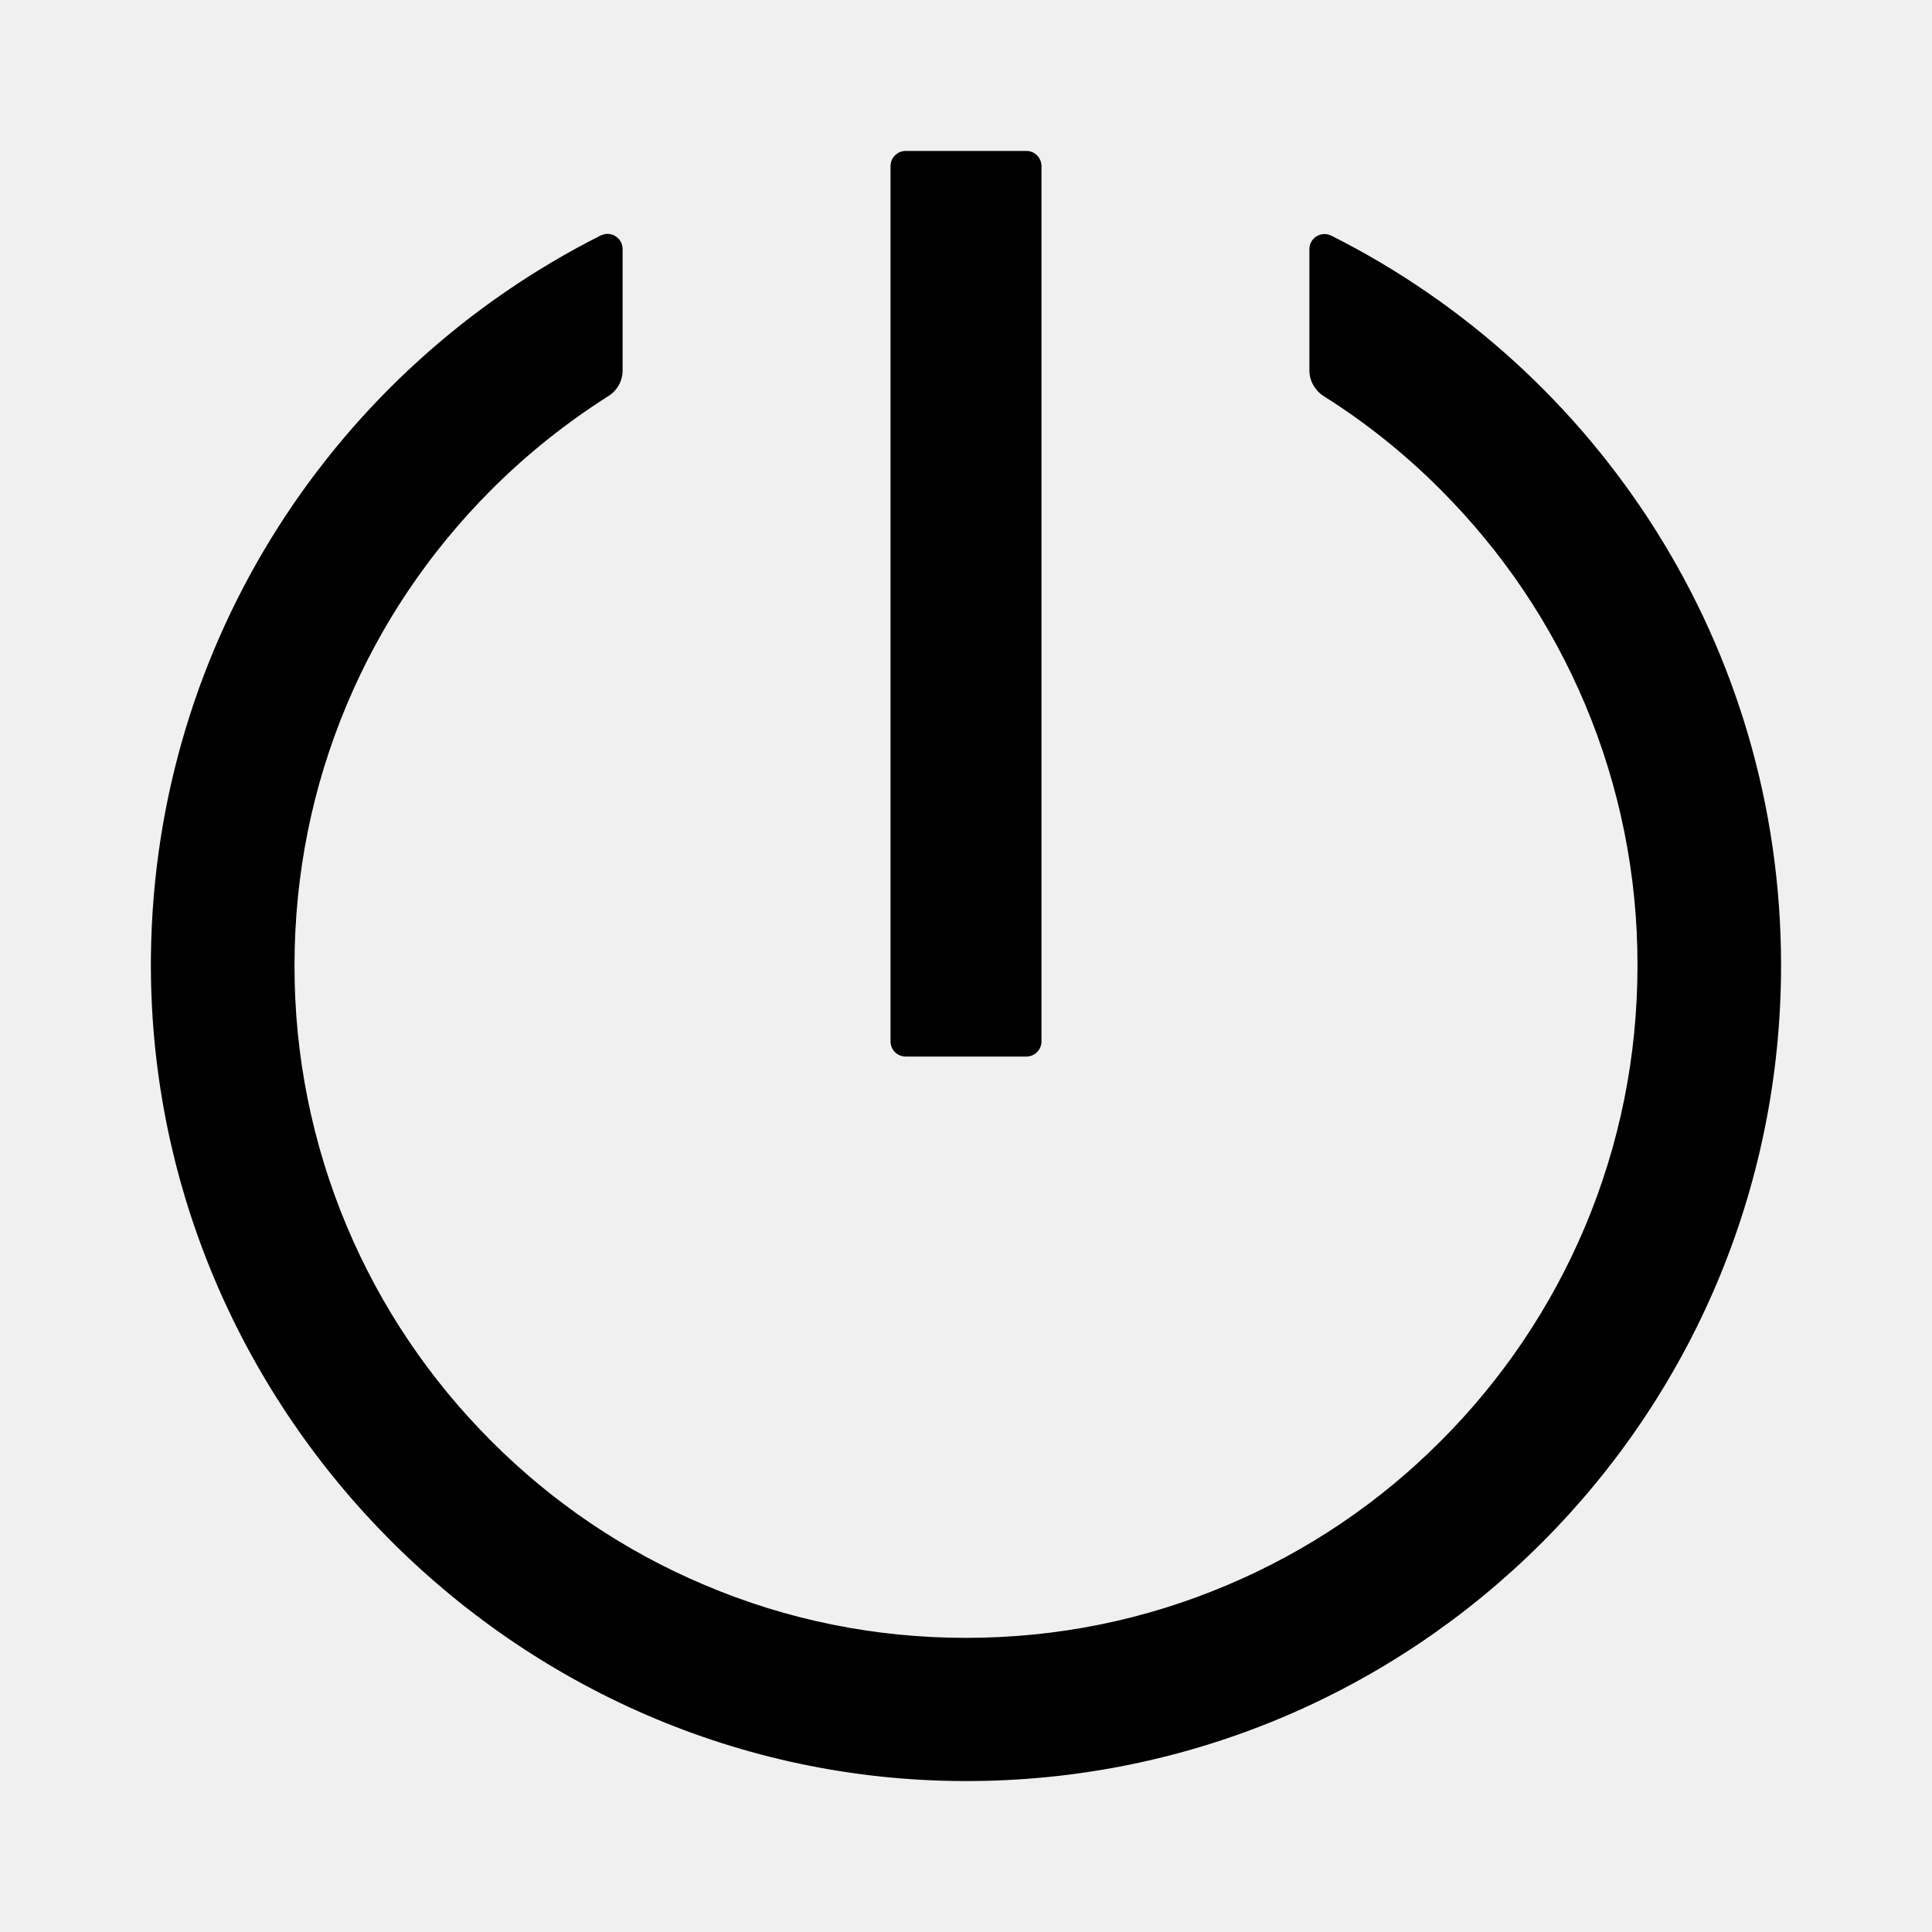
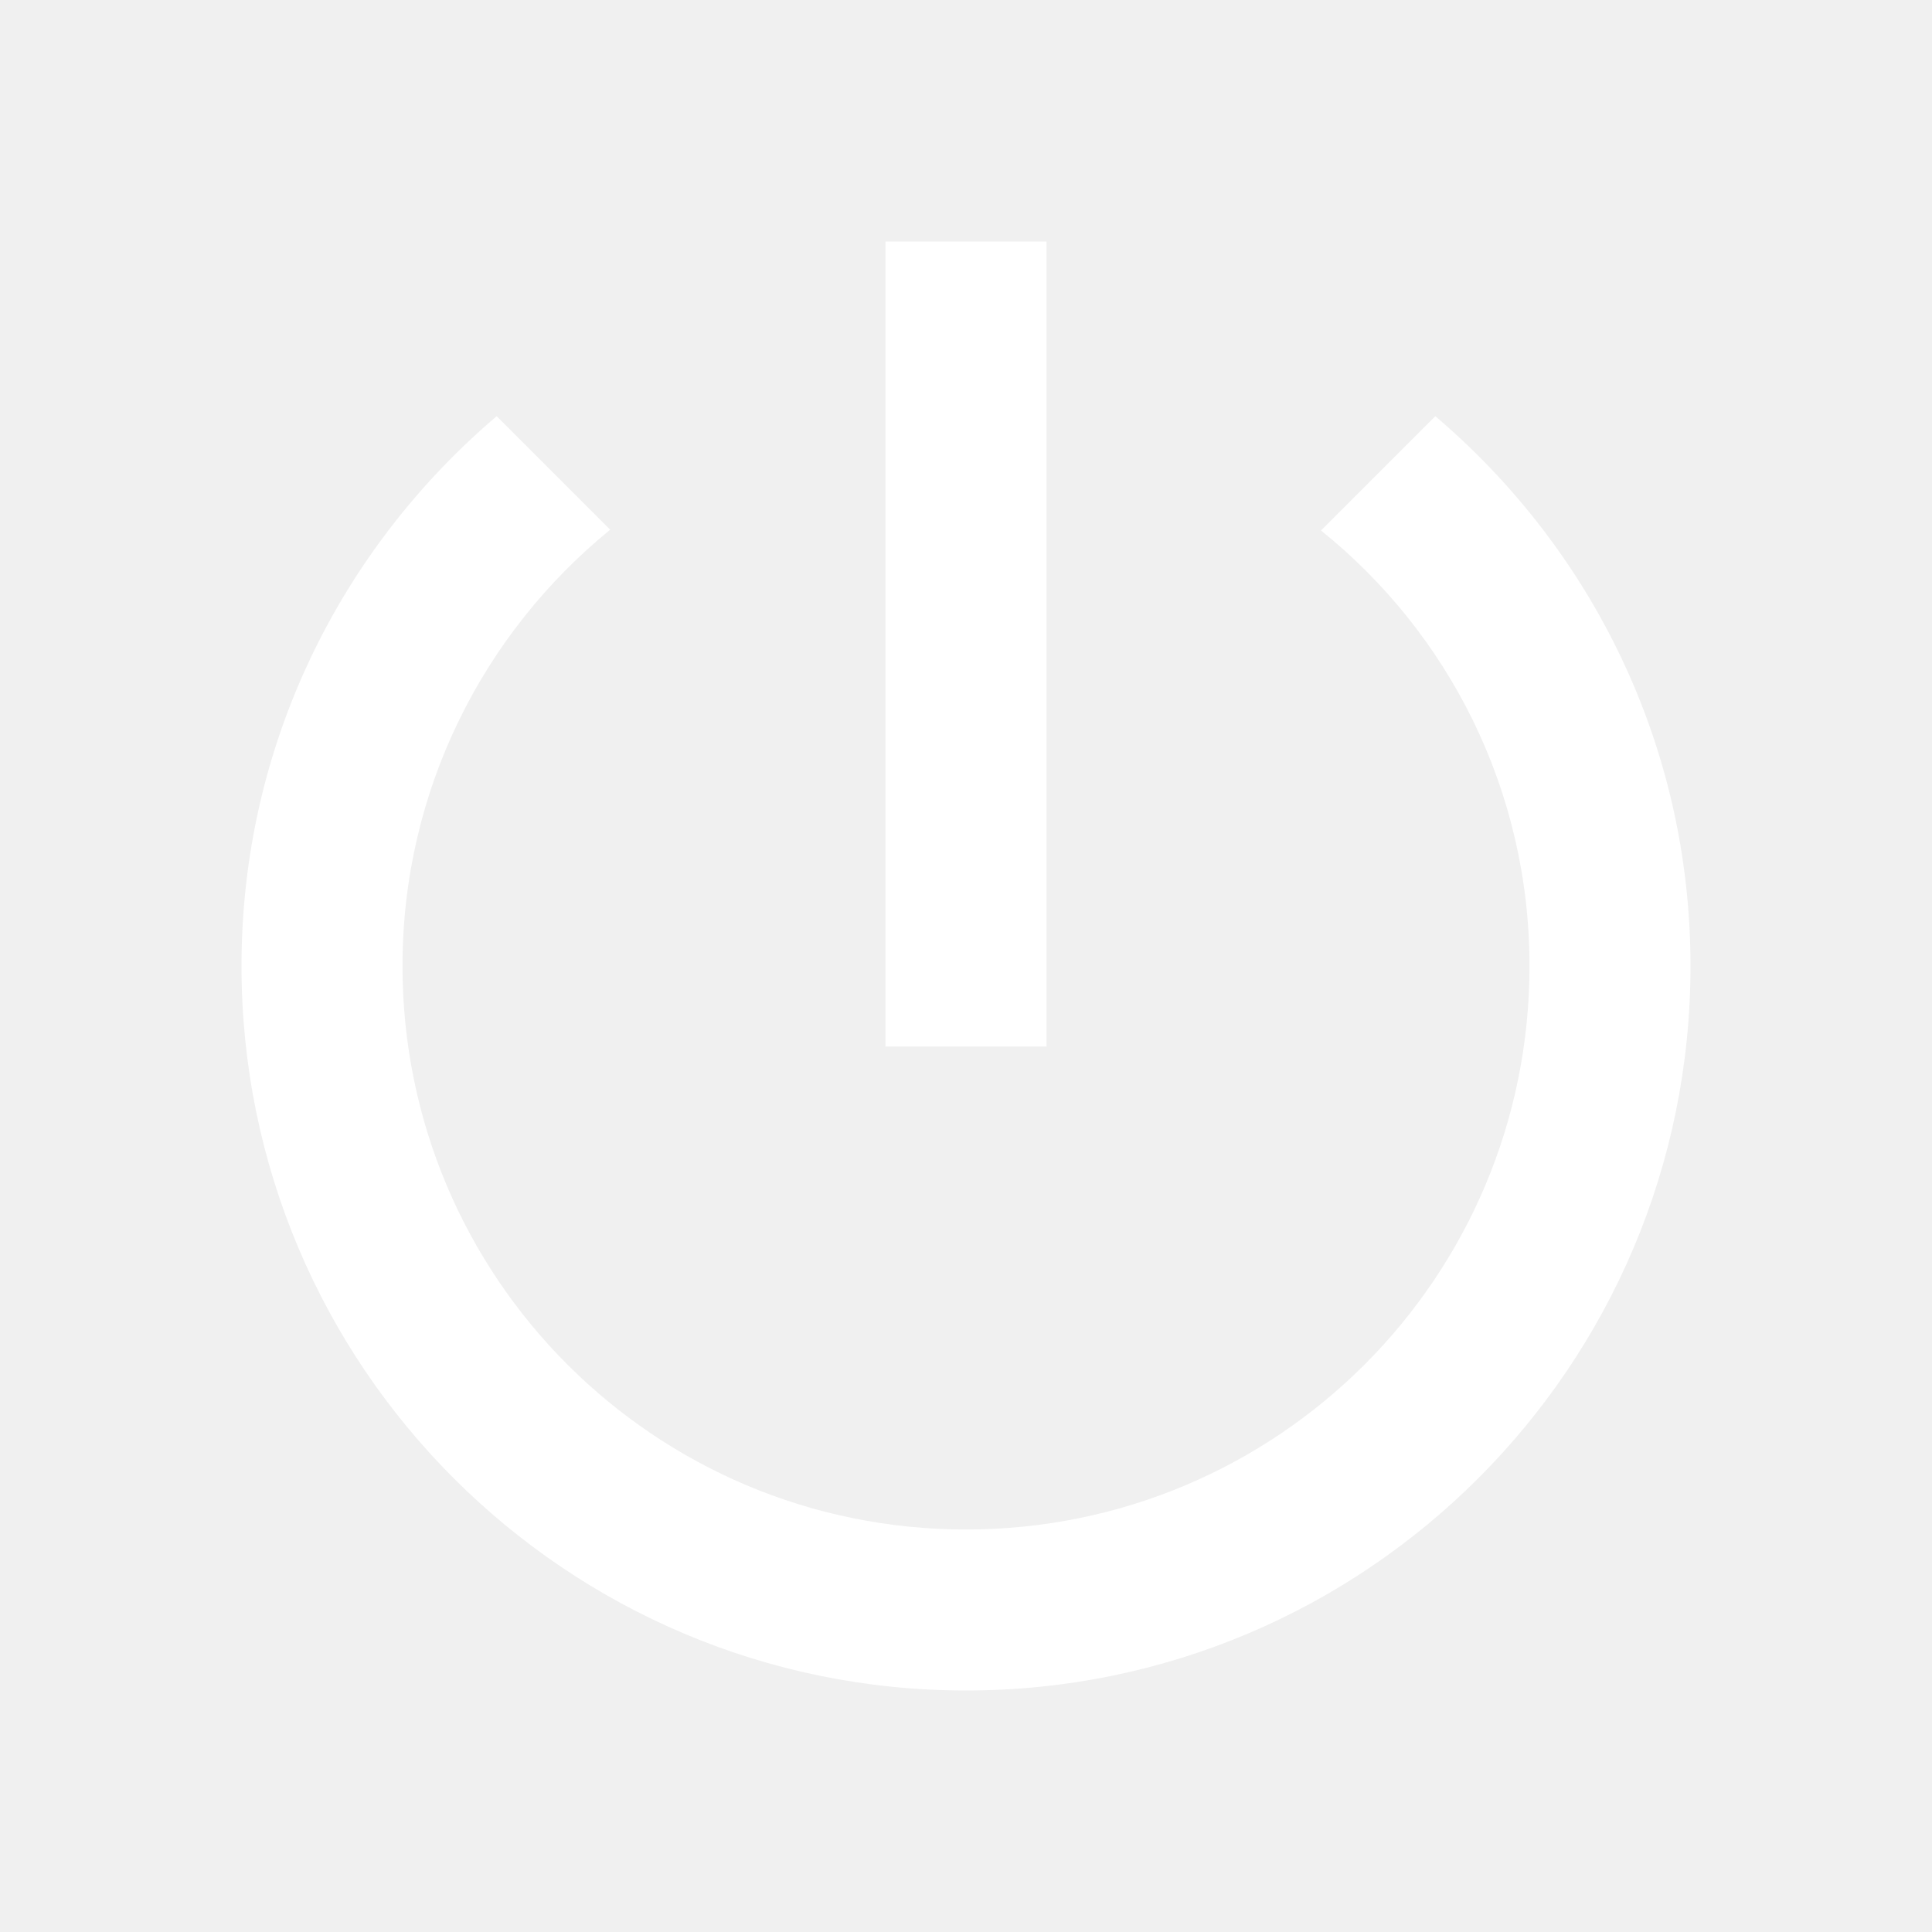
- <svg xmlns="http://www.w3.org/2000/svg" fill="#000000" width="800px" height="800px" viewBox="0 0 1024 1024" class="icon">
-   <path d="M705.6 124.9a8 8 0 0 0-11.6 7.2v64.2c0 5.5 2.9 10.6 7.5 13.6a352.2 352.2 0 0 1 62.2 49.8c32.7 32.8 58.4 70.9 76.3 113.3a355 355 0 0 1 27.9 138.7c0 48.1-9.4 94.8-27.9 138.7a355.92 355.92 0 0 1-76.3 113.3 353.06 353.06 0 0 1-113.2 76.4c-43.8 18.6-90.5 28-138.5 28s-94.7-9.4-138.5-28a353.06 353.06 0 0 1-113.2-76.4A355.92 355.92 0 0 1 184 650.4a355 355 0 0 1-27.9-138.7c0-48.1 9.4-94.8 27.9-138.7 17.9-42.4 43.6-80.5 76.3-113.3 19-19 39.8-35.6 62.2-49.8 4.7-2.9 7.5-8.1 7.5-13.6V132c0-6-6.3-9.8-11.6-7.2C178.5 195.2 82 339.3 80 506.3 77.2 745.1 272.5 943.5 511.2 944c239 .5 432.8-193.3 432.8-432.4 0-169.2-97-315.7-238.4-386.7zM480 560h64c4.4 0 8-3.6 8-8V88c0-4.4-3.6-8-8-8h-64c-4.4 0-8 3.6-8 8v464c0 4.4 3.6 8 8 8z" />
+ <svg xmlns="http://www.w3.org/2000/svg" height="48px" viewBox="0 0 24 24" width="48px" fill="#FFFFFF">
+   <path d="M0 0h24v24H0z" fill="none" />
+   <path d="M13 3h-2v10h2V3zm4.83 2.17l-1.42 1.42C17.99 7.86 19 9.81 19 12c0 3.87-3.13 7-7 7s-7-3.13-7-7c0-2.19 1.01-4.14 2.58-5.42L6.17 5.17C4.23 6.82 3 9.26 3 12c0 4.97 4.03 9 9 9s9-4.03 9-9c0-2.74-1.23-5.18-3.17-6.83z" />
</svg>
